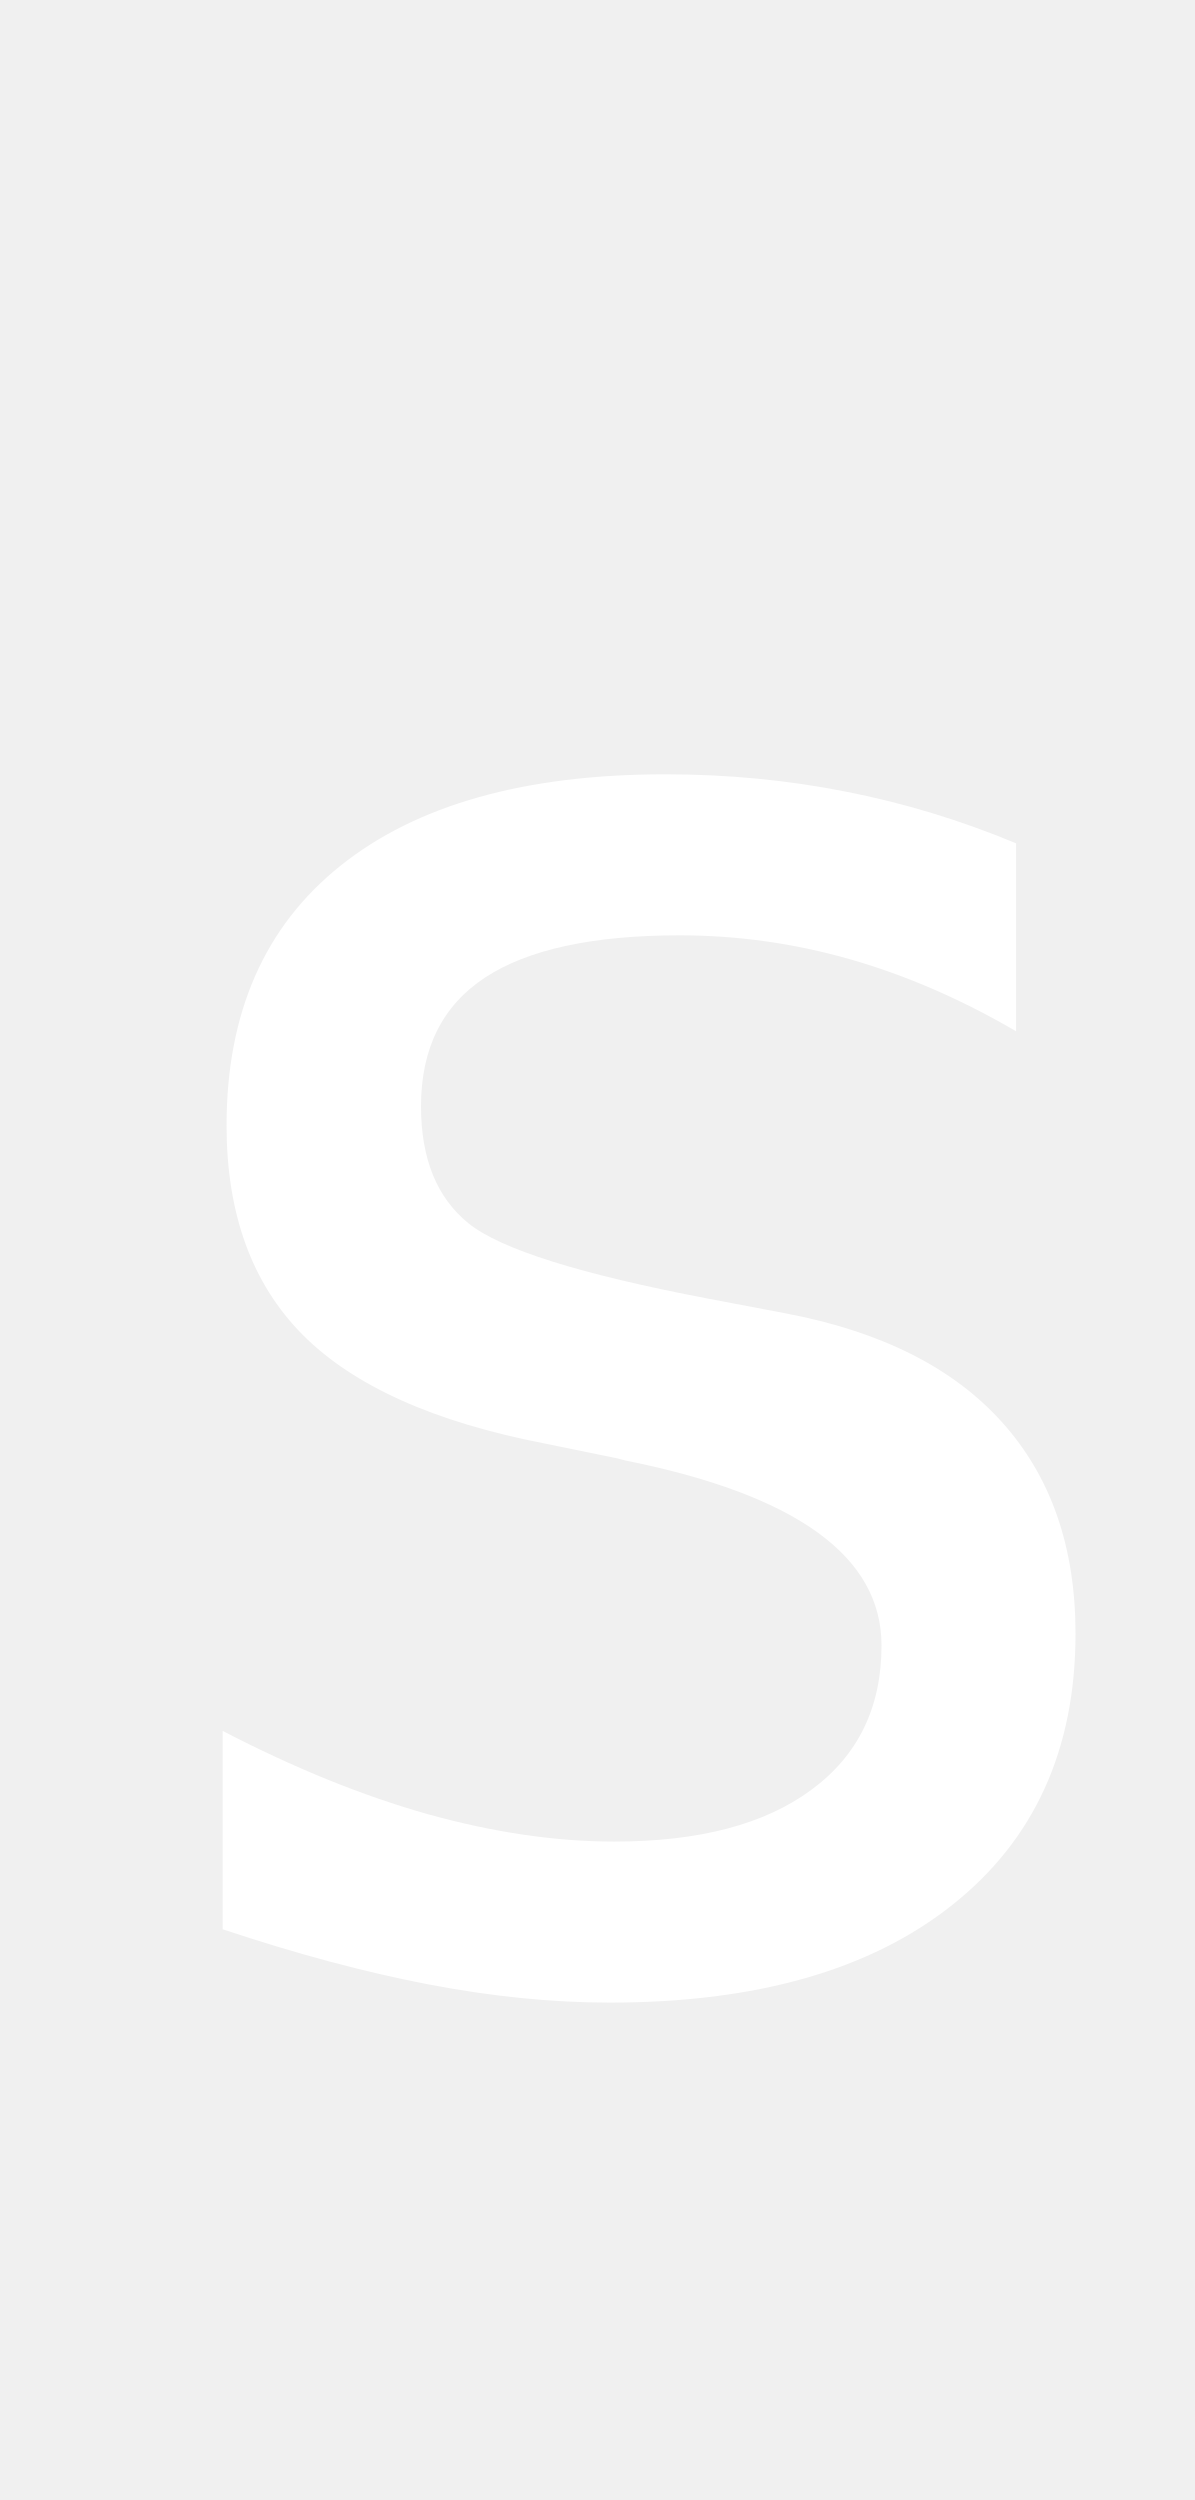
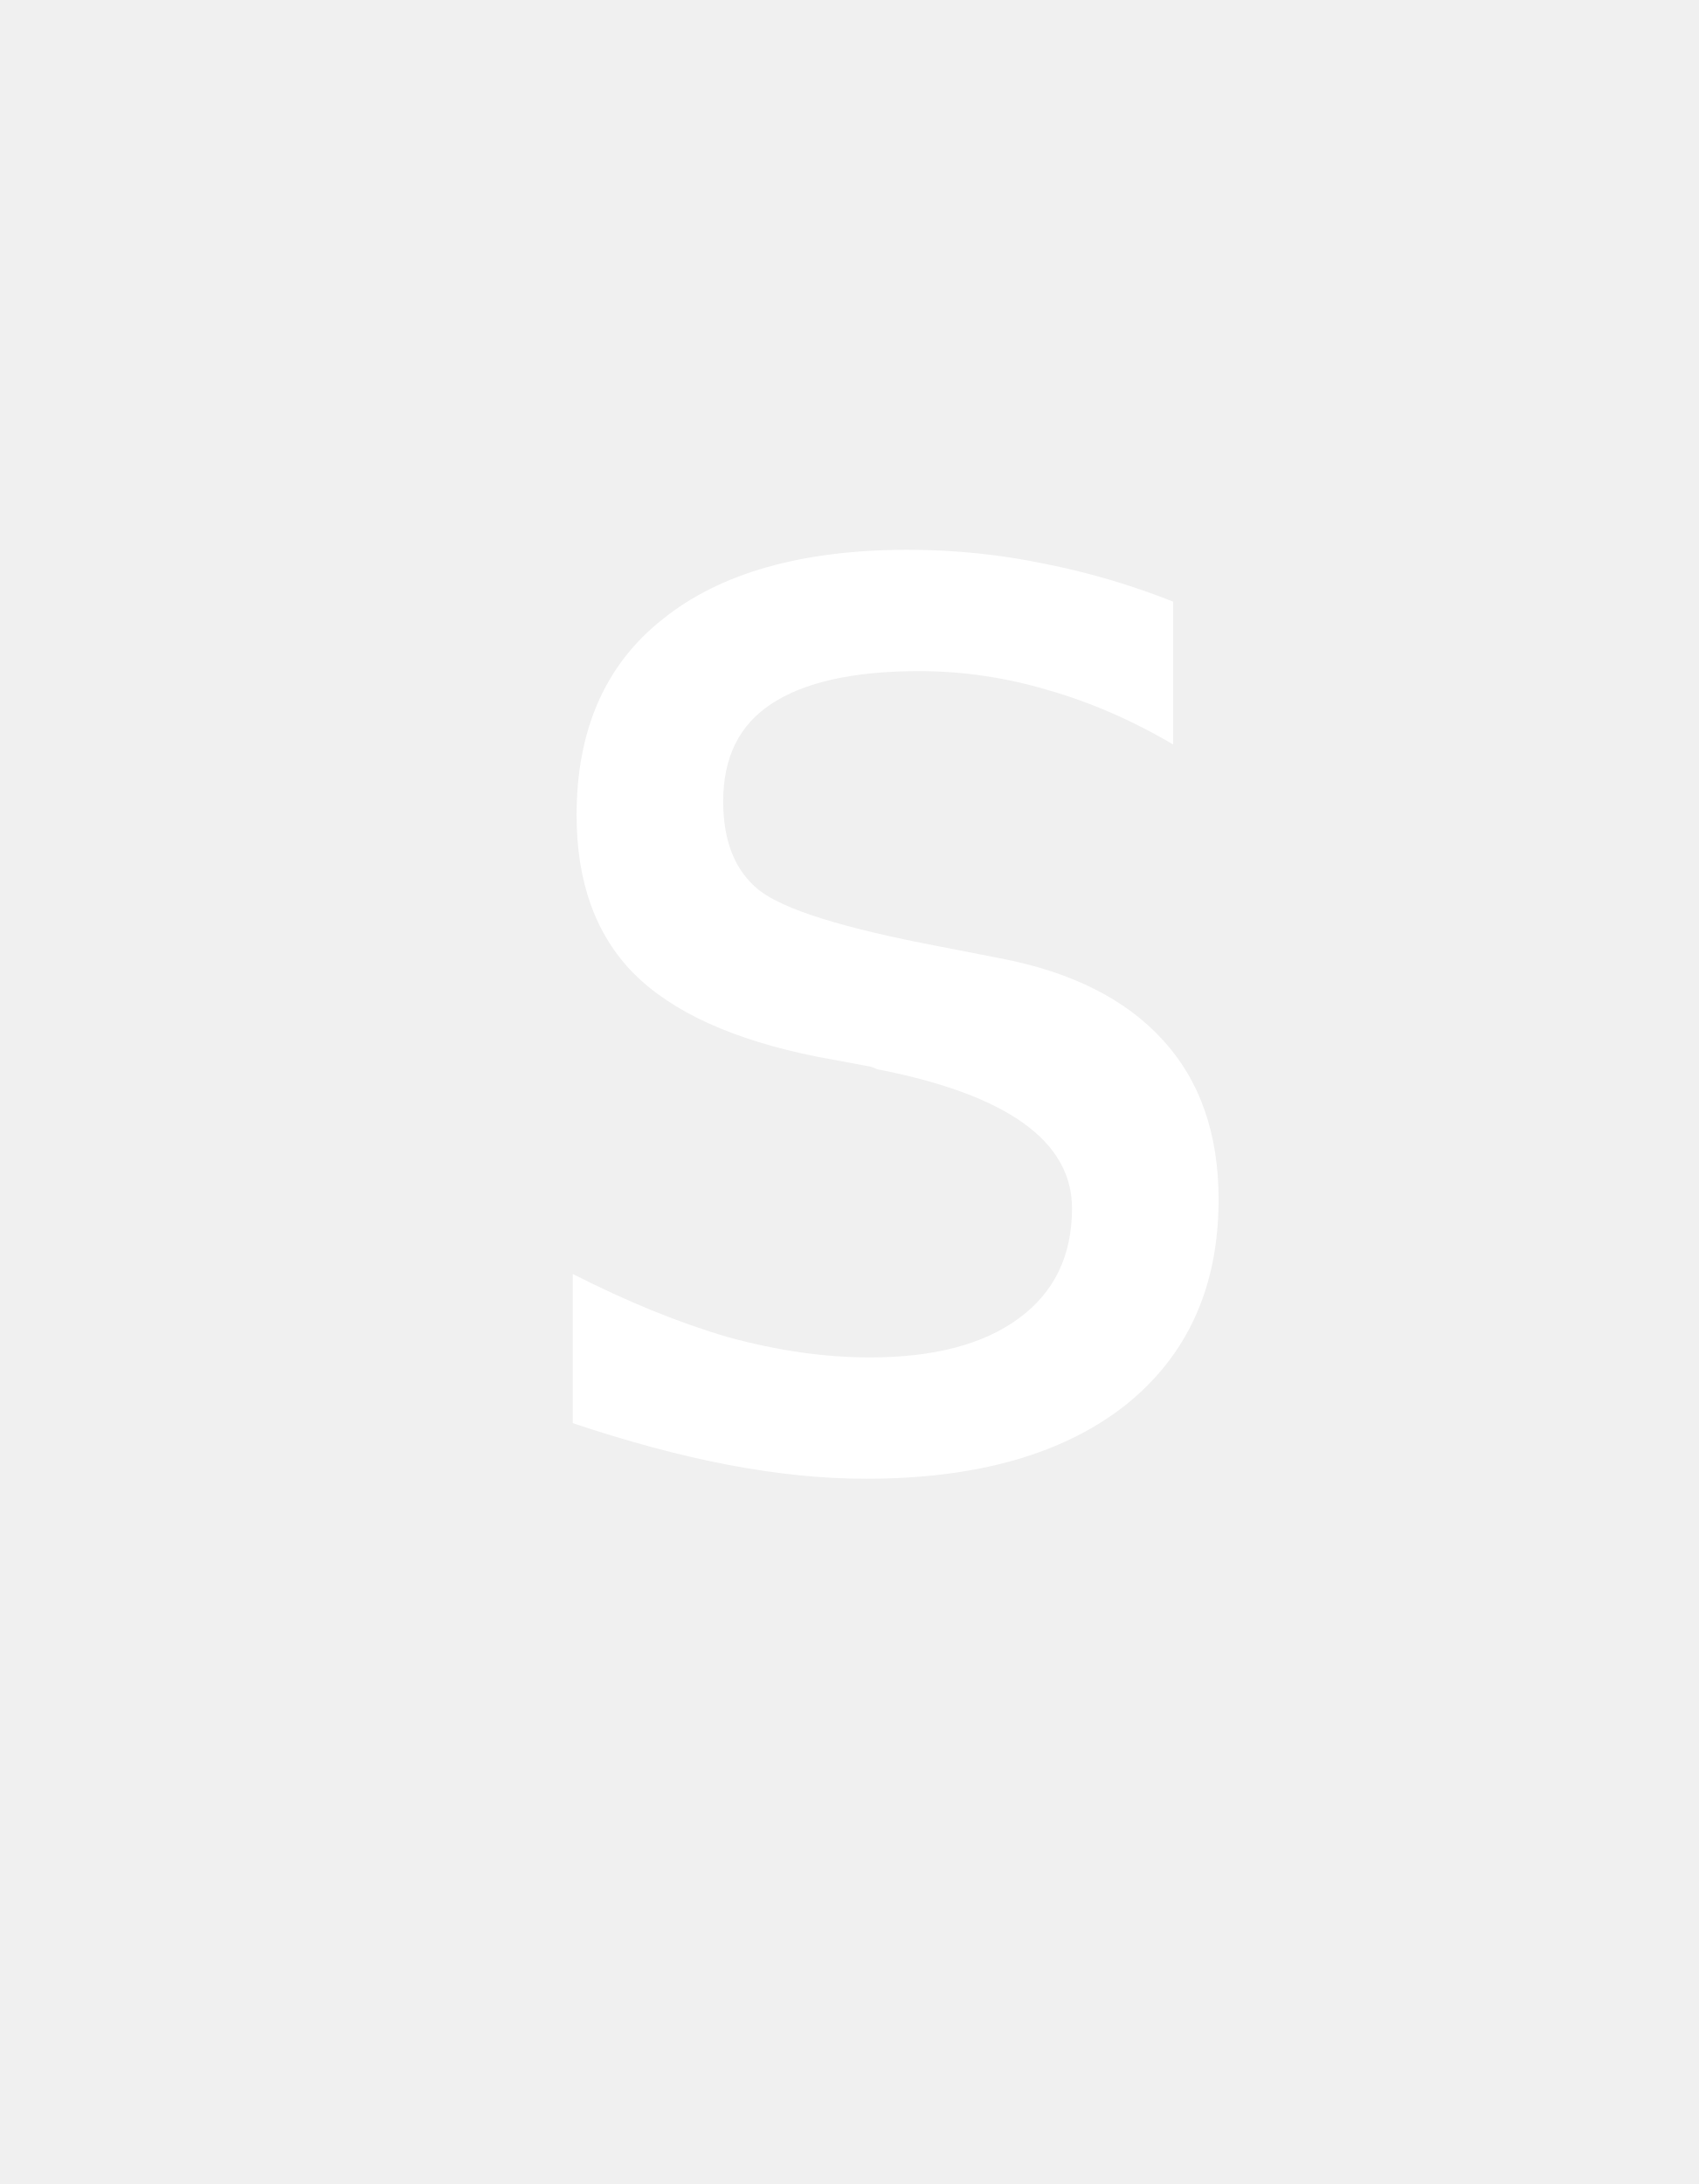
- <svg xmlns="http://www.w3.org/2000/svg" width="43" height="90" viewBox="0 0 43 90">
-   <text id="s" transform="translate(0 71)" fill="#fff" font-size="77" font-family="Consolas">
-     <tspan x="0" y="0">s</tspan>
+ <svg xmlns="http://www.w3.org/2000/svg" width="21" height="27" viewBox="0 0 21 27">
+   <text id="s" fill="#fff" font-size="20" font-family="Consolas">
+     <tspan x="5.002" y="18">s</tspan>
  </text>
</svg>
